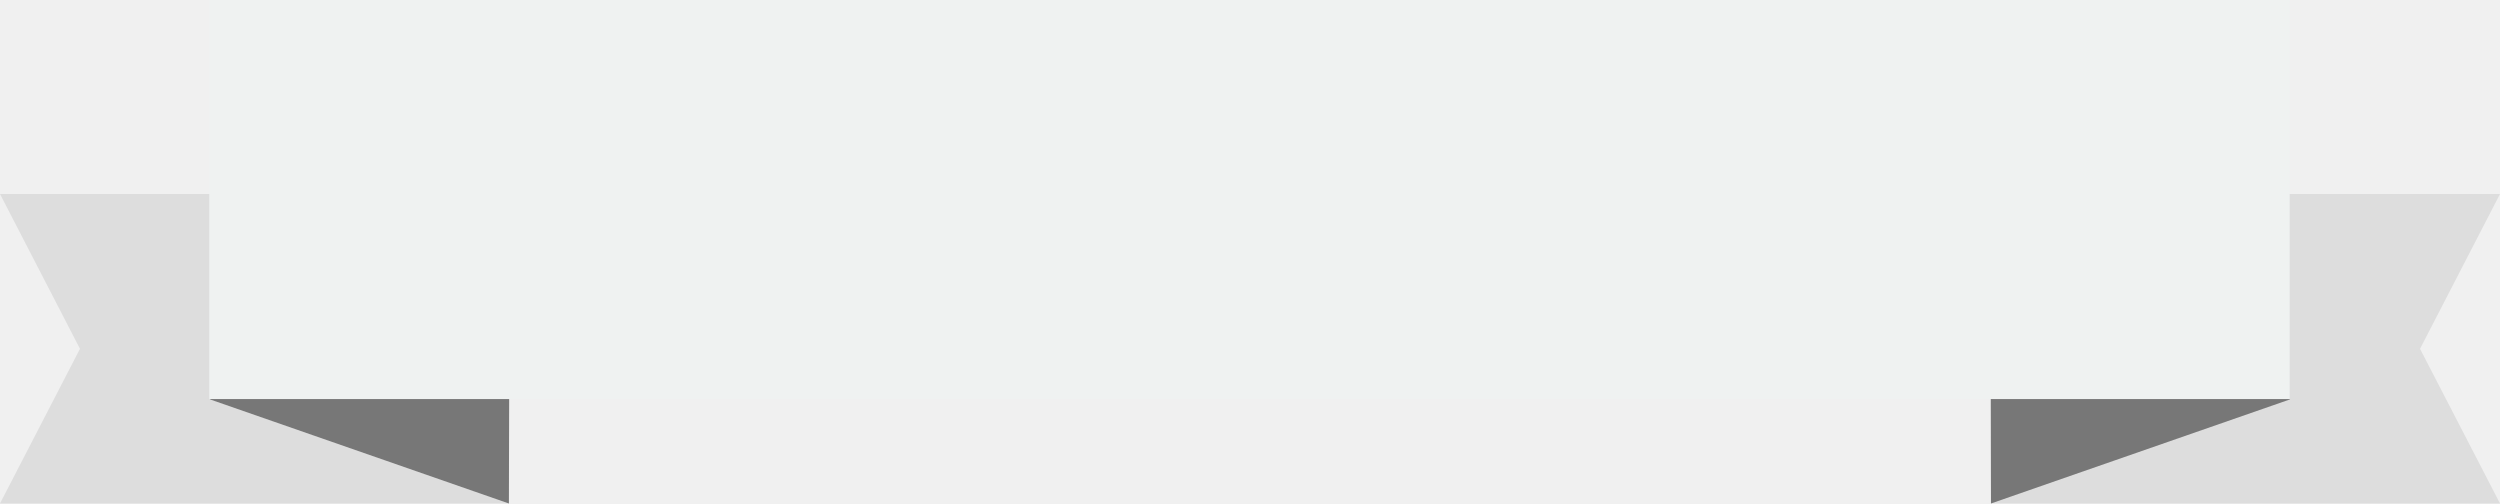
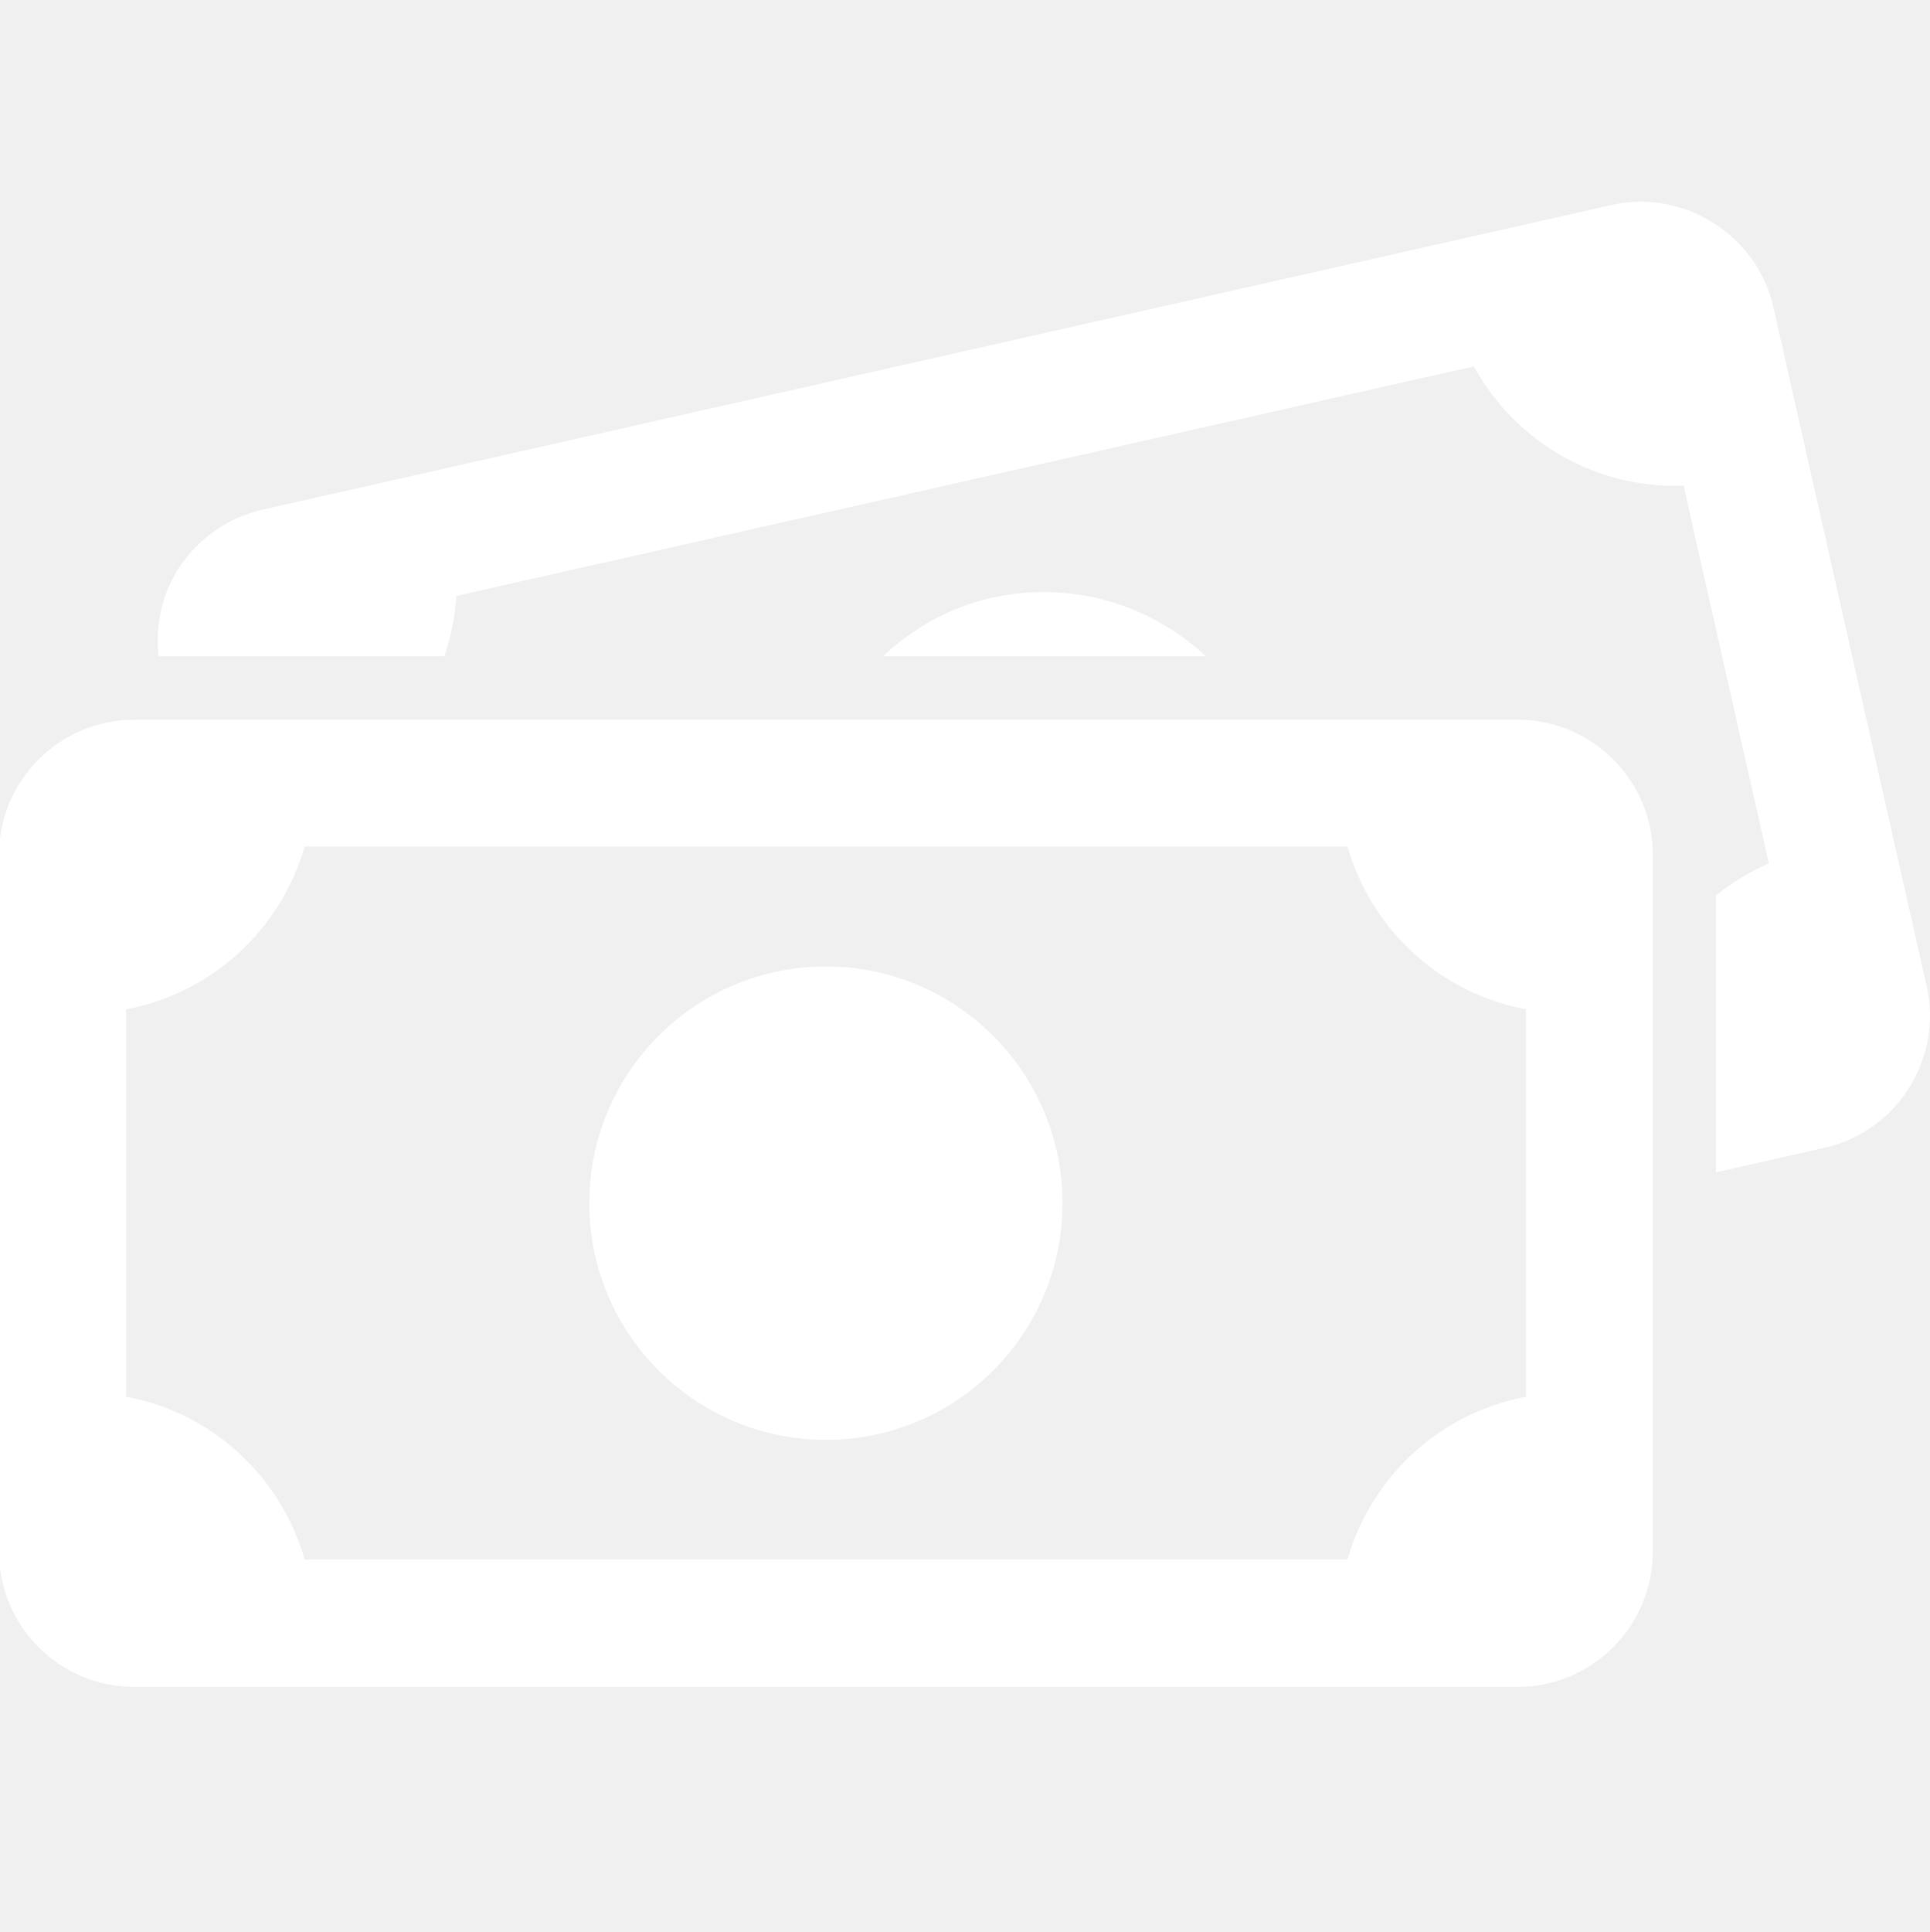
- <svg xmlns="http://www.w3.org/2000/svg" viewBox="0 0 185.06 37.27">
-   <defs>
-     <style>.cls-1{fill:#ddd;}.cls-2{fill:#777;}.cls-3{fill:#eff2f1;}</style>
-   </defs>
-   <g id="Слой_2" data-name="Слой 2">
-     <g id="Objects">
-       <polygon class="cls-1" points="147.38 37.27 185.06 37.27 179.14 25.82 185.06 14.36 147.38 14.36 147.38 37.27" />
-       <polygon class="cls-2" points="169.53 29.56 147.38 37.27 147.35 21.61 169.53 29.56" />
-       <polygon class="cls-1" points="37.68 37.27 0 37.27 5.92 25.82 0 14.36 37.68 14.36 37.68 37.27" />
-       <polygon class="cls-2" points="15.53 29.56 37.67 37.27 37.71 21.61 15.53 29.56" />
-       <rect class="cls-3" x="15.49" width="154" height="29.54" />
-     </g>
+ <svg xmlns="http://www.w3.org/2000/svg" xmlns:xlink="http://www.w3.org/1999/xlink" version="1.1" id="Слой_1" x="0px" y="0px" viewBox="0 0 595.3 595.9" style="enable-background:new 0 0 595.3 595.9;" xml:space="preserve">
+   <style type="text/css">
+ 	.st0{clip-path:url(#SVGID_2_);fill:#FFFFFF;}
+ 	.st1{fill:#FFFFFF;}
+ </style>
+   <g>
+     <defs>
+       <rect id="SVGID_1_" x="-0.2" y="62.2" width="595.8" height="458.3" />
+     </defs>
+     <clipPath id="SVGID_2_">
+       <use xlink:href="#SVGID_1_" style="overflow:visible;" />
+     </clipPath>
+     <path class="st0" d="M305.9,184.4c-13.1,2.9-24.3,9.5-33.5,18H372C354.9,186.4,330.4,178.9,305.9,184.4L305.9,184.4z M305.9,184.4" />
+     <path class="st0" d="M594.4,304.2L547.1,94.7c-5-22.1-27.6-36.5-49.8-31.5l-416.3,94c-10.8,2.5-20.1,9-26.1,18.4   c-5,8-7,17.5-6,26.8h88.2c2-6,3.3-12.2,3.7-18.6L454.7,113c12.8,23.4,37.7,37.8,64.7,36.8l26.3,116.5c-6,2.6-11.4,5.9-16.3,9.9   v85.4l33.5-7.6C585.3,349,599.4,326.6,594.4,304.2L594.4,304.2z M594.4,304.2" />
  </g>
+   <path class="st1" d="M468.2,222H41.4c-23,0-41.7,18.7-41.7,41.7v214.9c0,23,18.7,41.7,41.7,41.7h426.8c23,0,41.7-18.7,41.7-41.7  V263.6C509.9,240.7,491.2,222,468.2,222L468.2,222z M470.8,430.8c-26.6,5-47.7,24.6-55.1,50.2H94c-7.4-25.6-28.5-45.3-55.1-50.2  V311.3c26.6-5,47.7-24.6,55.1-50.2h321.7c7.4,25.6,28.5,45.3,55.1,50.2V430.8z M470.8,430.8" />
+   <path class="st1" d="M254.8,298.1c-40.3,0-73,32.7-73,73s32.7,73,73,73c40.3,0,73-32.7,73-73S295.1,298.1,254.8,298.1L254.8,298.1z   M254.8,298.1" />
</svg>
